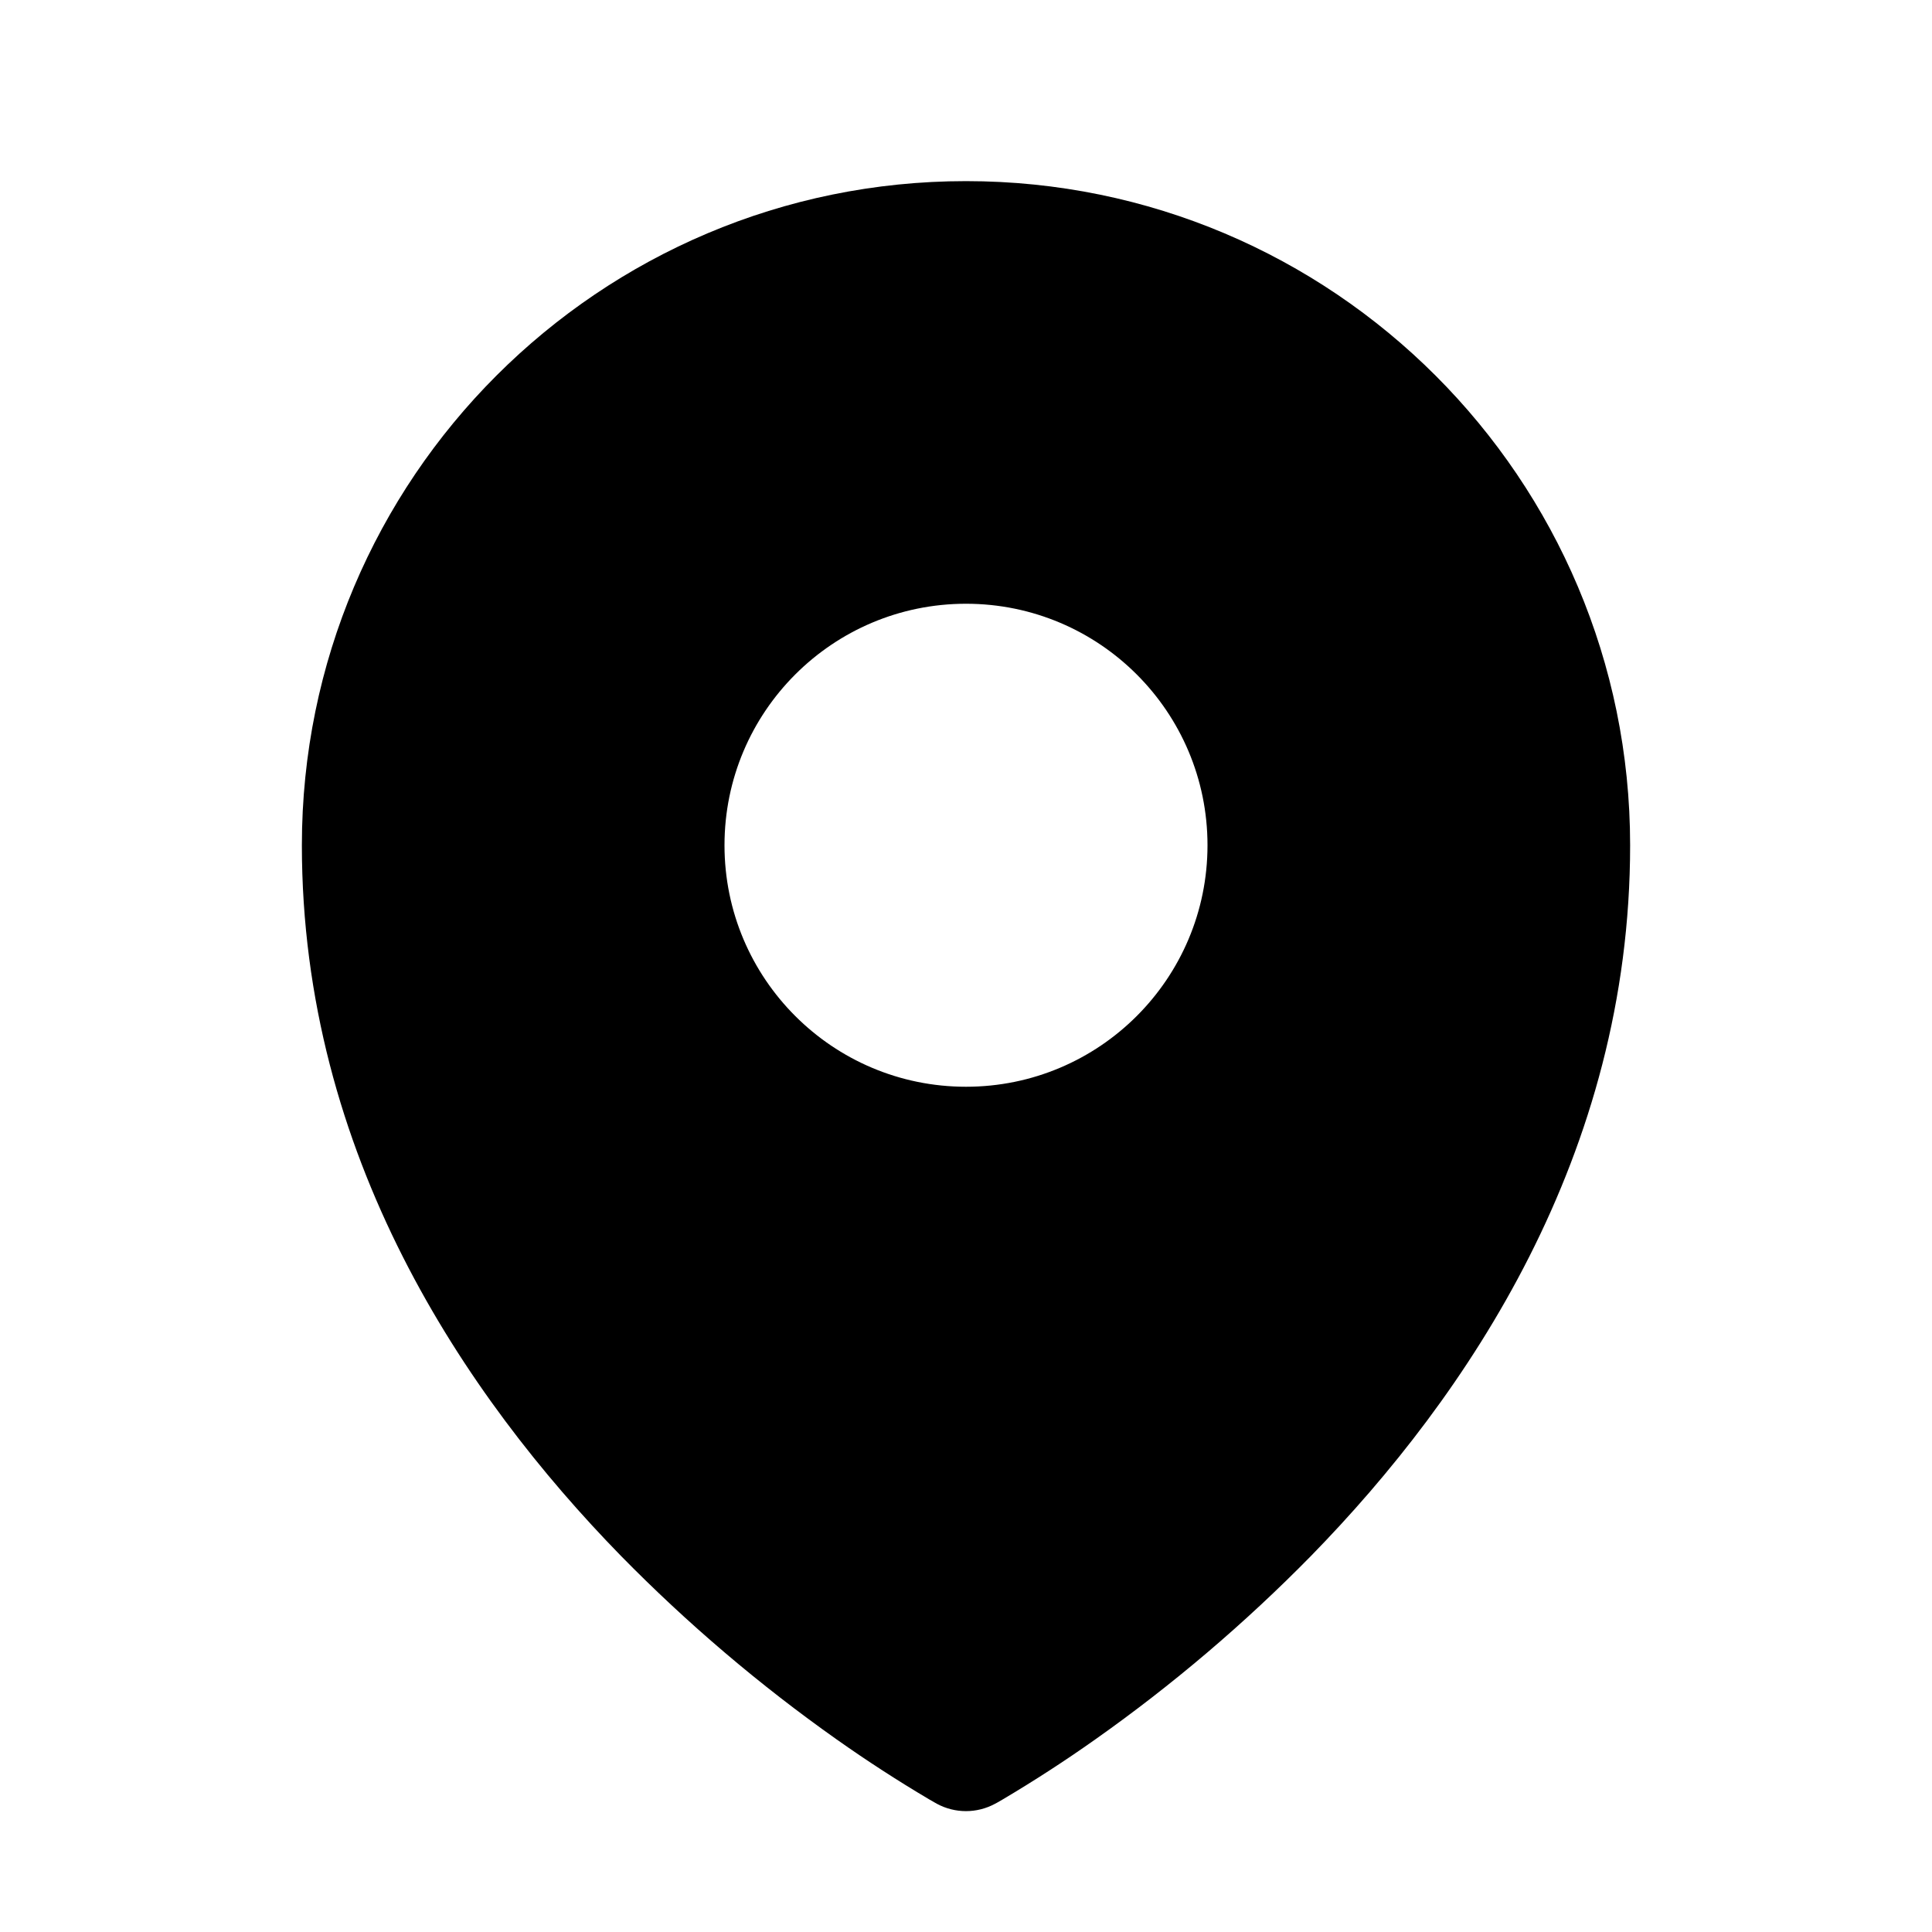
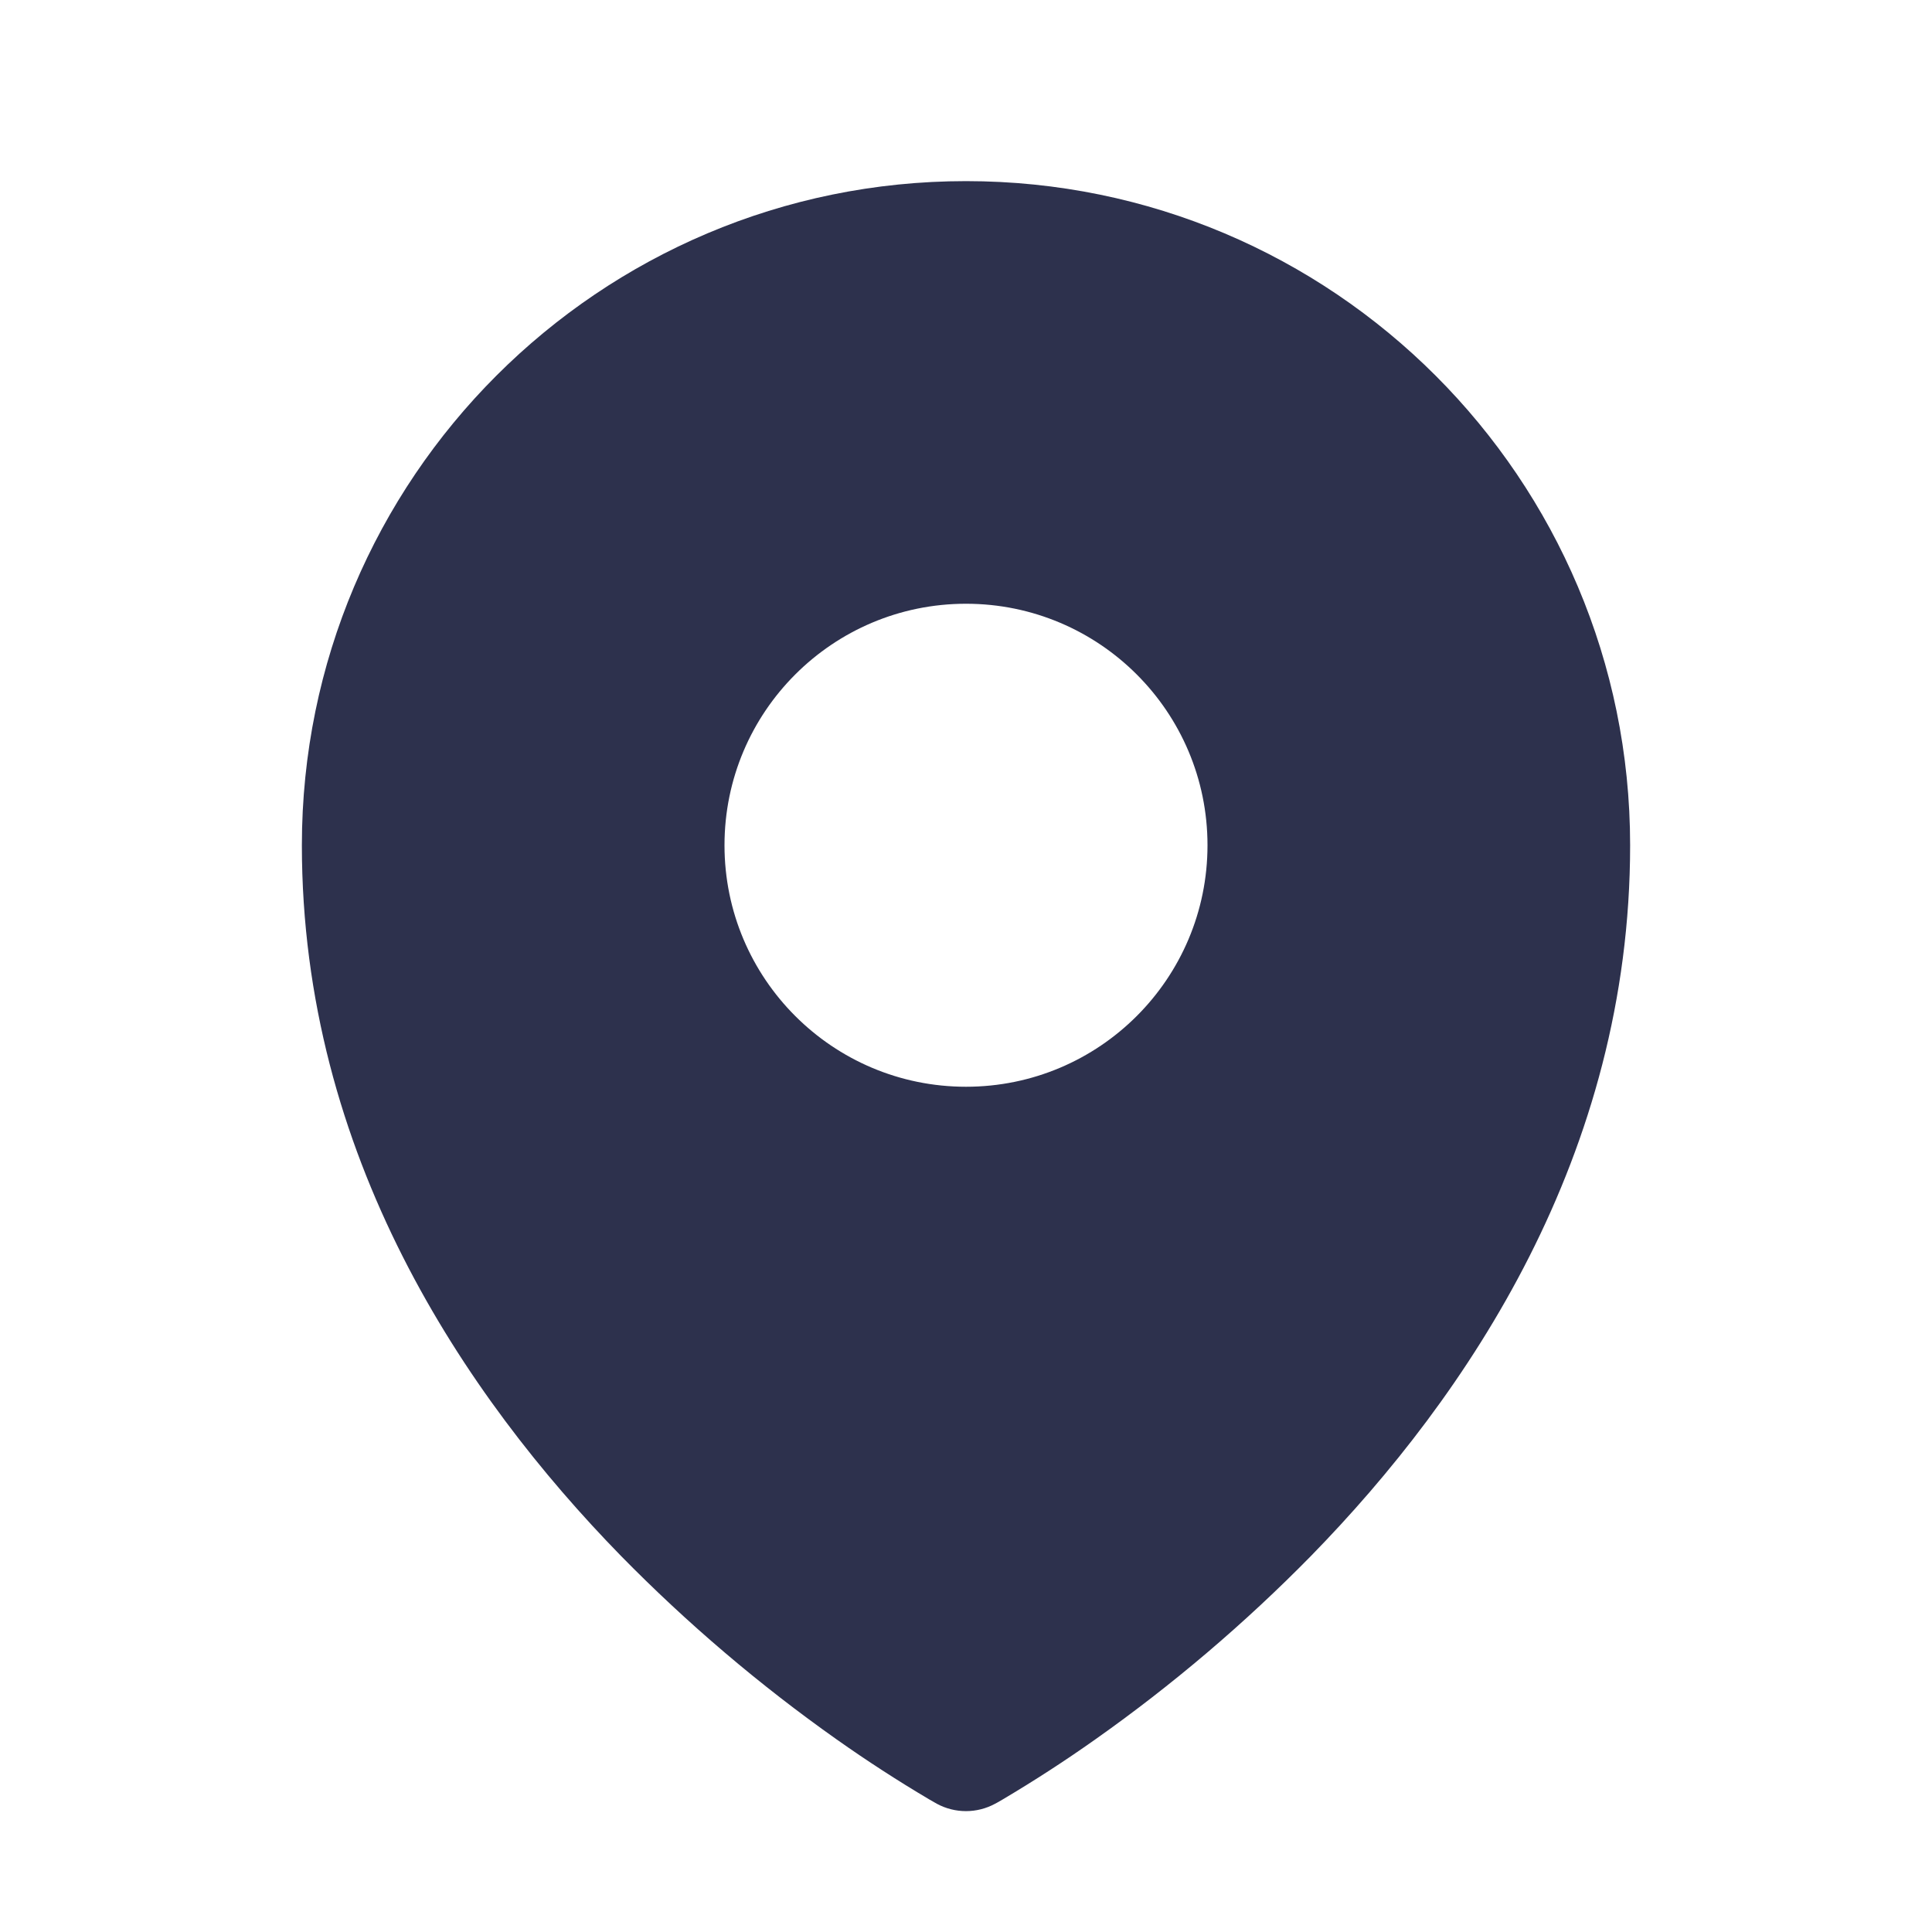
- <svg xmlns="http://www.w3.org/2000/svg" viewBox="0 0 24 24" fill="#000" class="w-6 h-6">
+ <svg xmlns="http://www.w3.org/2000/svg" viewBox="0 0 24 24" fill="#2D314D" class="w-6 h-6">
  <path fill-rule="evenodd" d="M11.54 22.351l.07.04.028.016a.76.76 0 00.723 0l.028-.015.071-.041a16.975 16.975 0 001.144-.742 19.58 19.58 0 002.683-2.282c1.944-1.99 3.963-4.98 3.963-8.827a8.25 8.25 0 00-16.5 0c0 3.846 2.02 6.837 3.963 8.827a19.58 19.58 0 002.682 2.282 16.975 16.975 0 001.145.742zM12 13.5a3 3 0 100-6 3 3 0 000 6z" clip-rule="evenodd" />
</svg>
